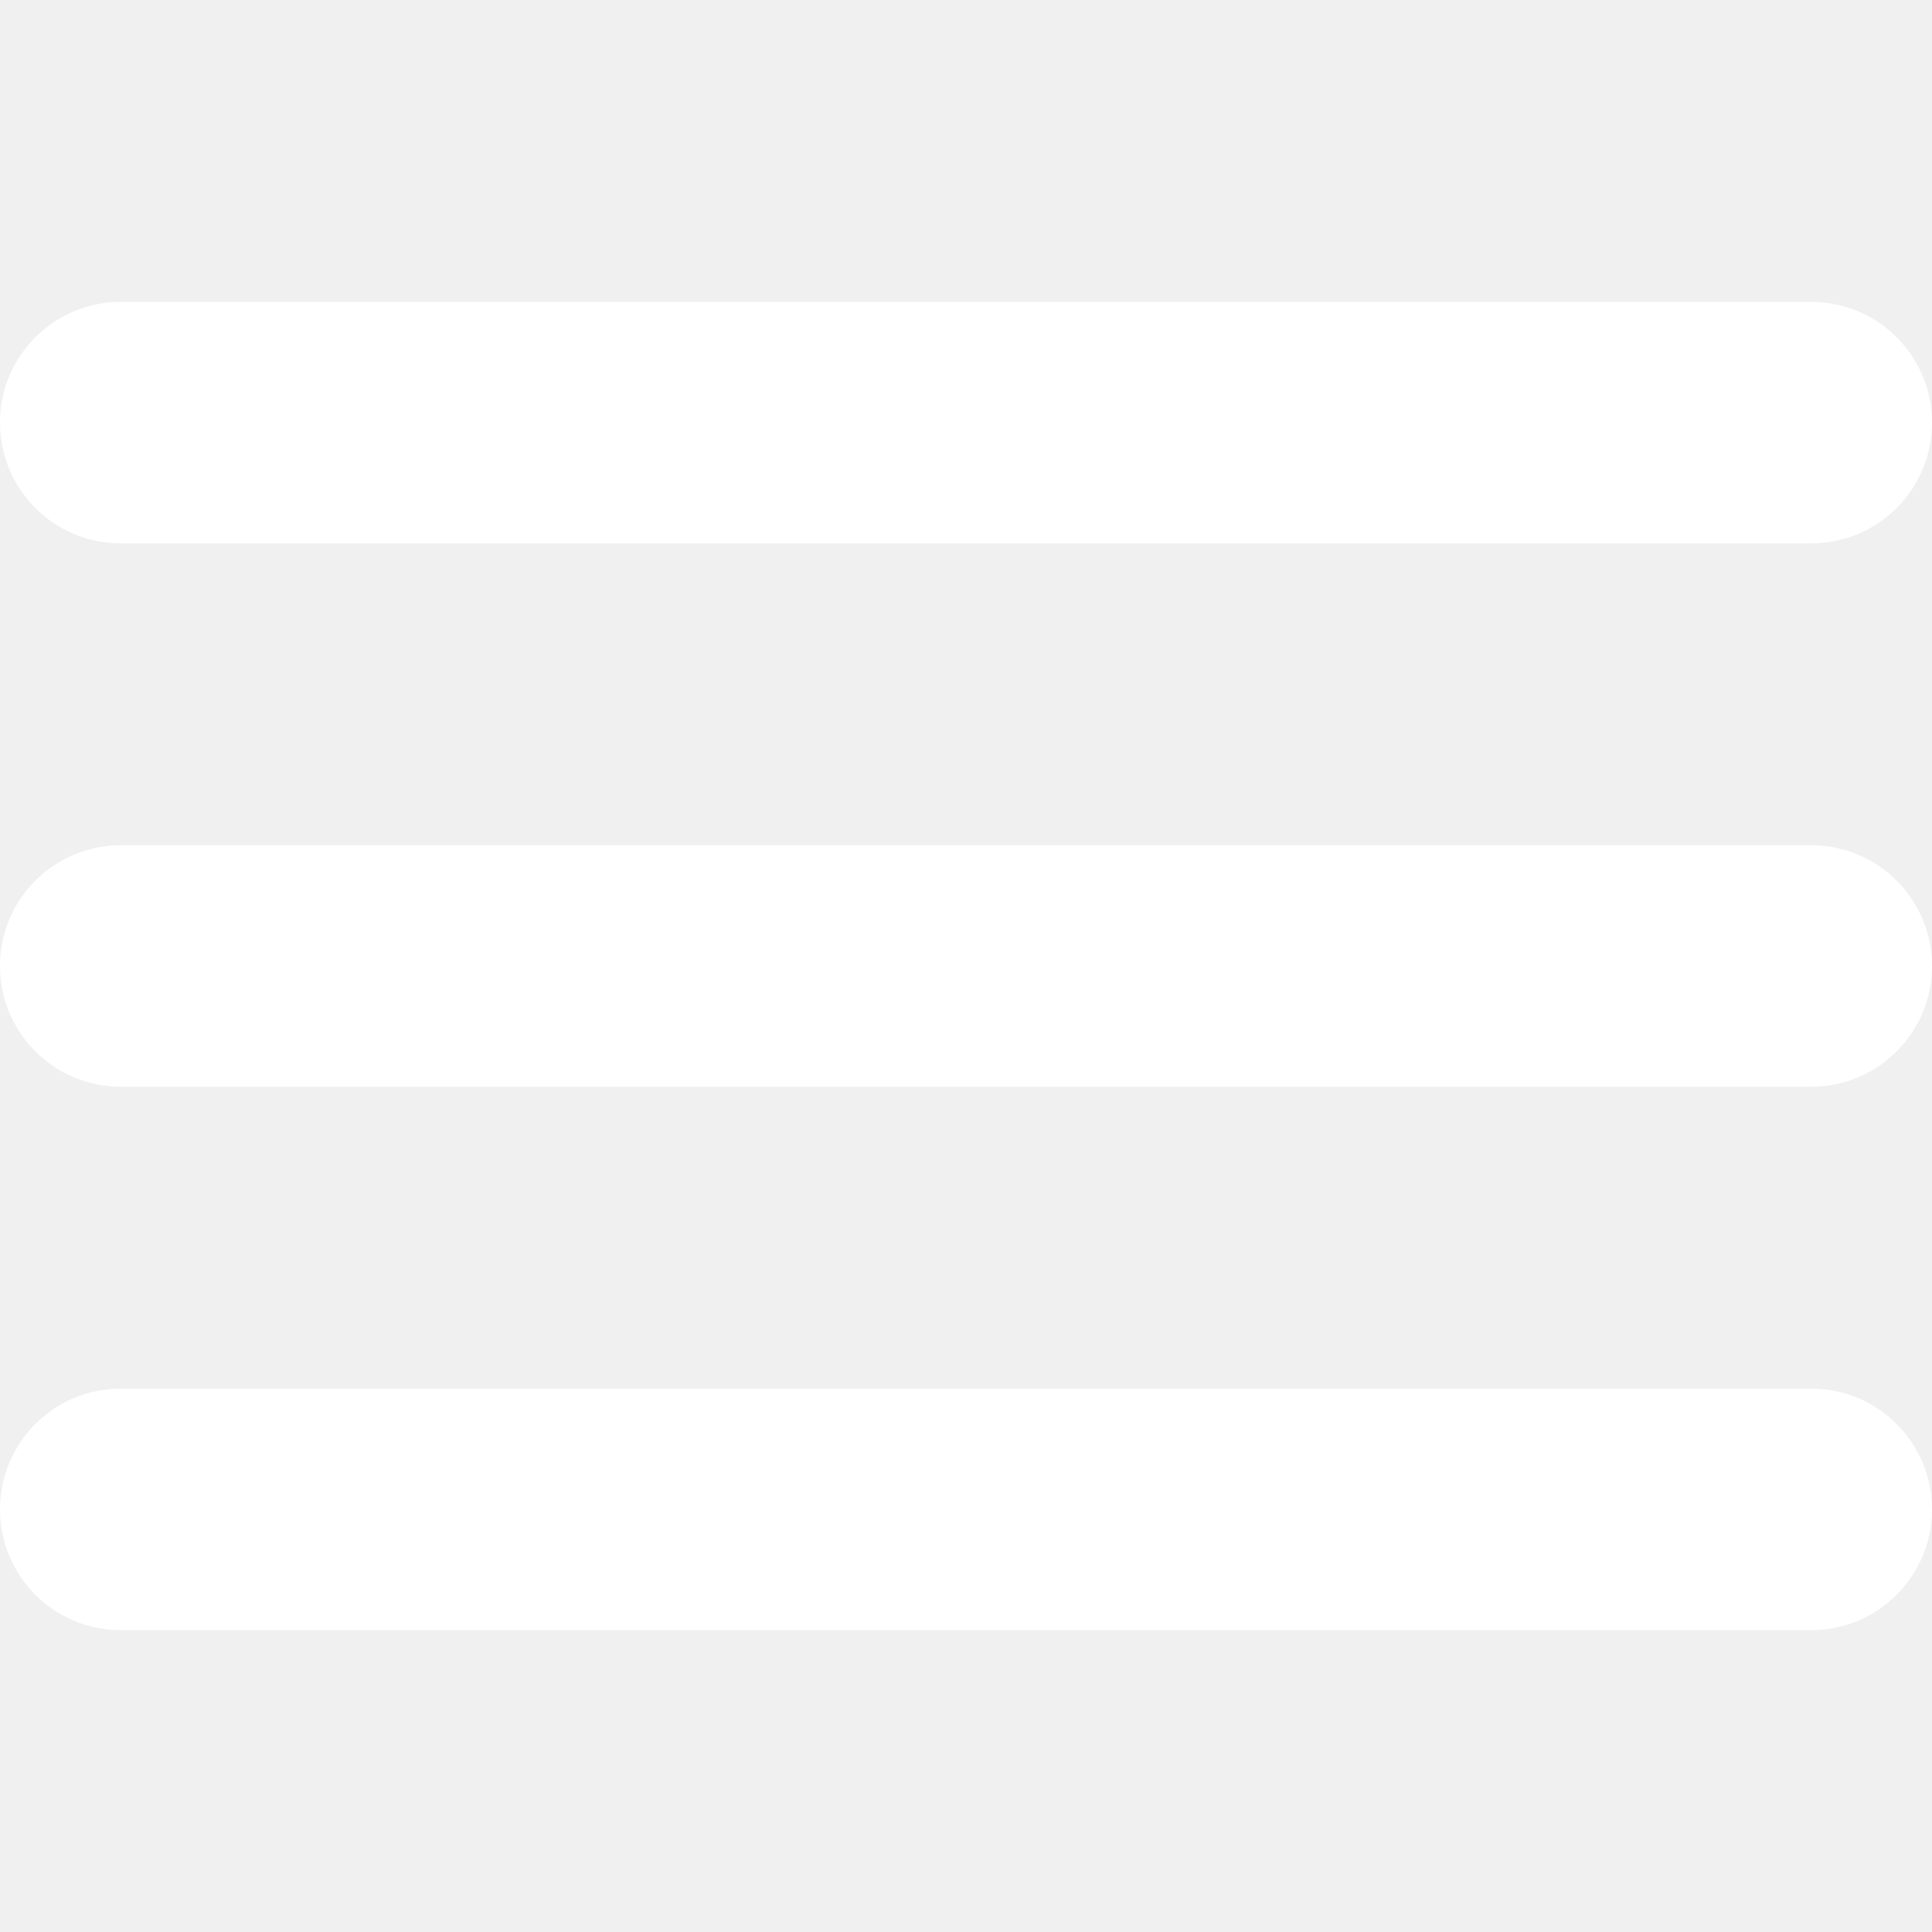
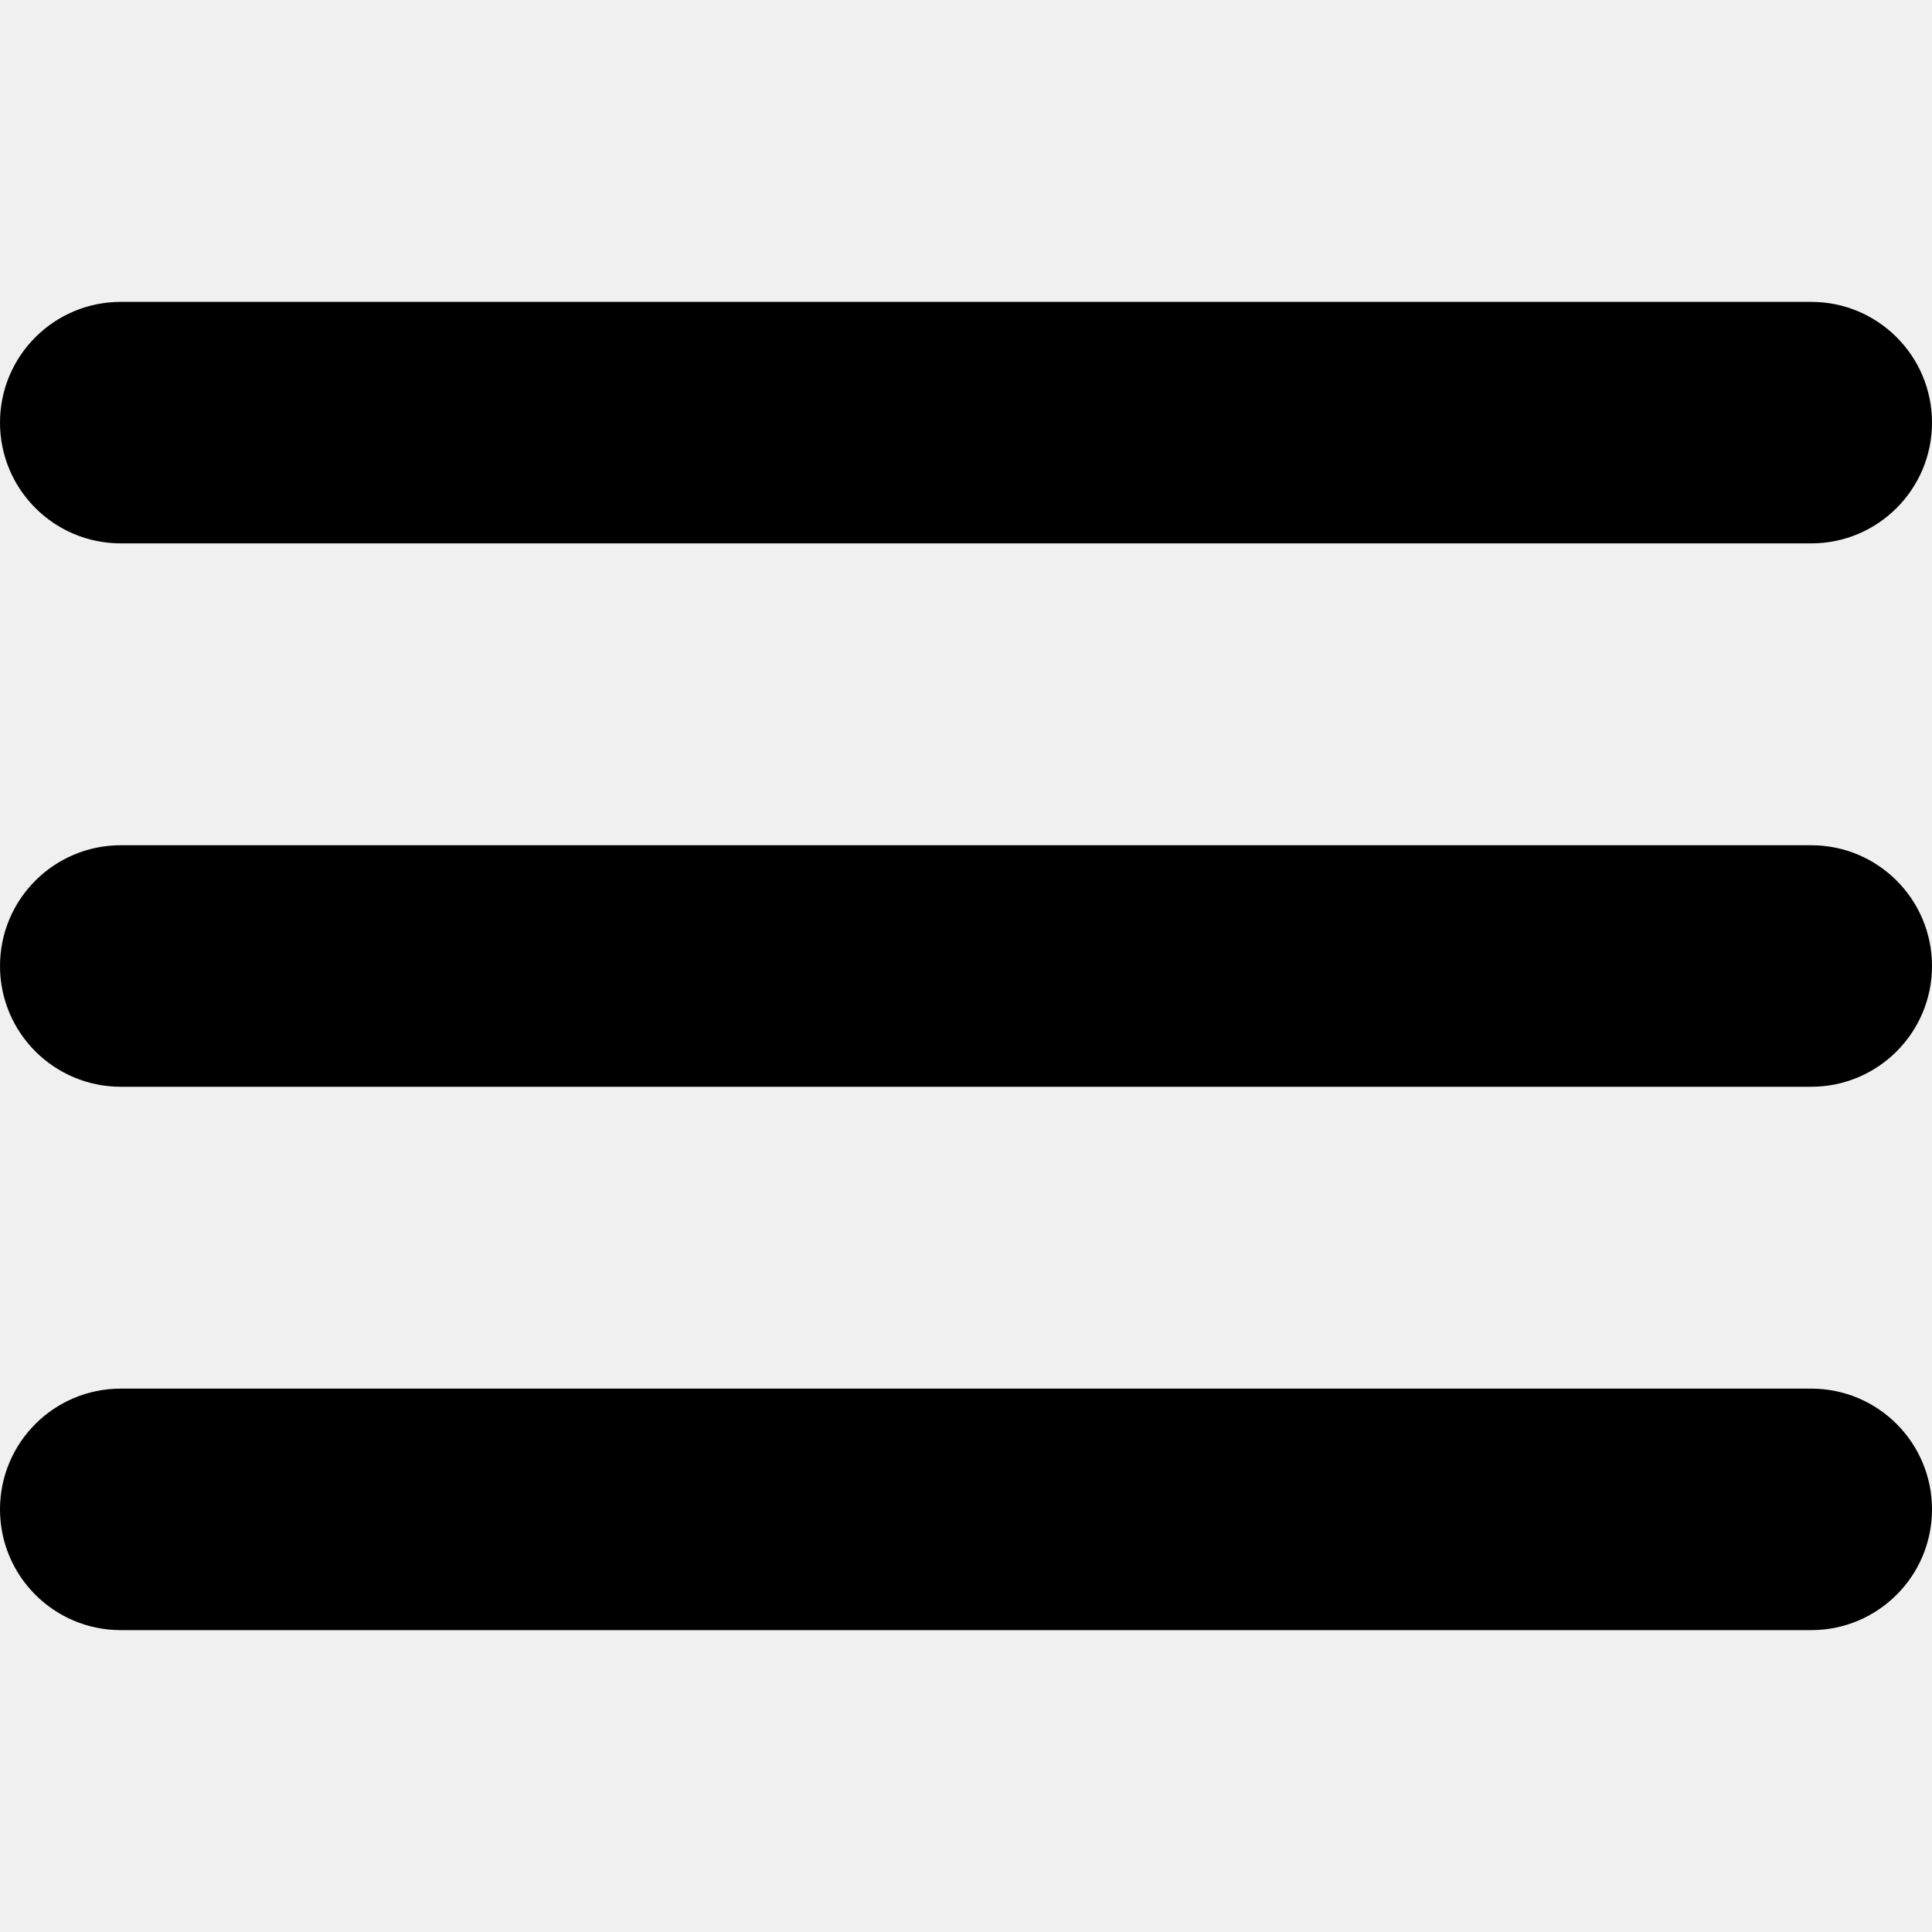
- <svg xmlns="http://www.w3.org/2000/svg" width="32" height="32" viewBox="0 0 32 32" fill="none">
+ <svg xmlns="http://www.w3.org/2000/svg" id="menu" width="32" height="32" viewBox="0 0 32 32">
  <g id="menu">
-     <rect id="rect-bottom" y="23" width="32" height="4" rx="2" fill="white" />
-     <rect id="rect-middle" y="14" width="32" height="4" rx="2" fill="white" />
-     <rect id="rect-top" y="5" width="32" height="4" rx="2" fill="white" />
+     <rect id="rect-top" y="5" width="32" height="4" rx="2" />
+     <rect id="rect-middle" y="14" width="32" height="4" rx="2" />
+     <rect id="rect-bottom" y="23" width="32" height="4" rx="2" />
  </g>
</svg>
